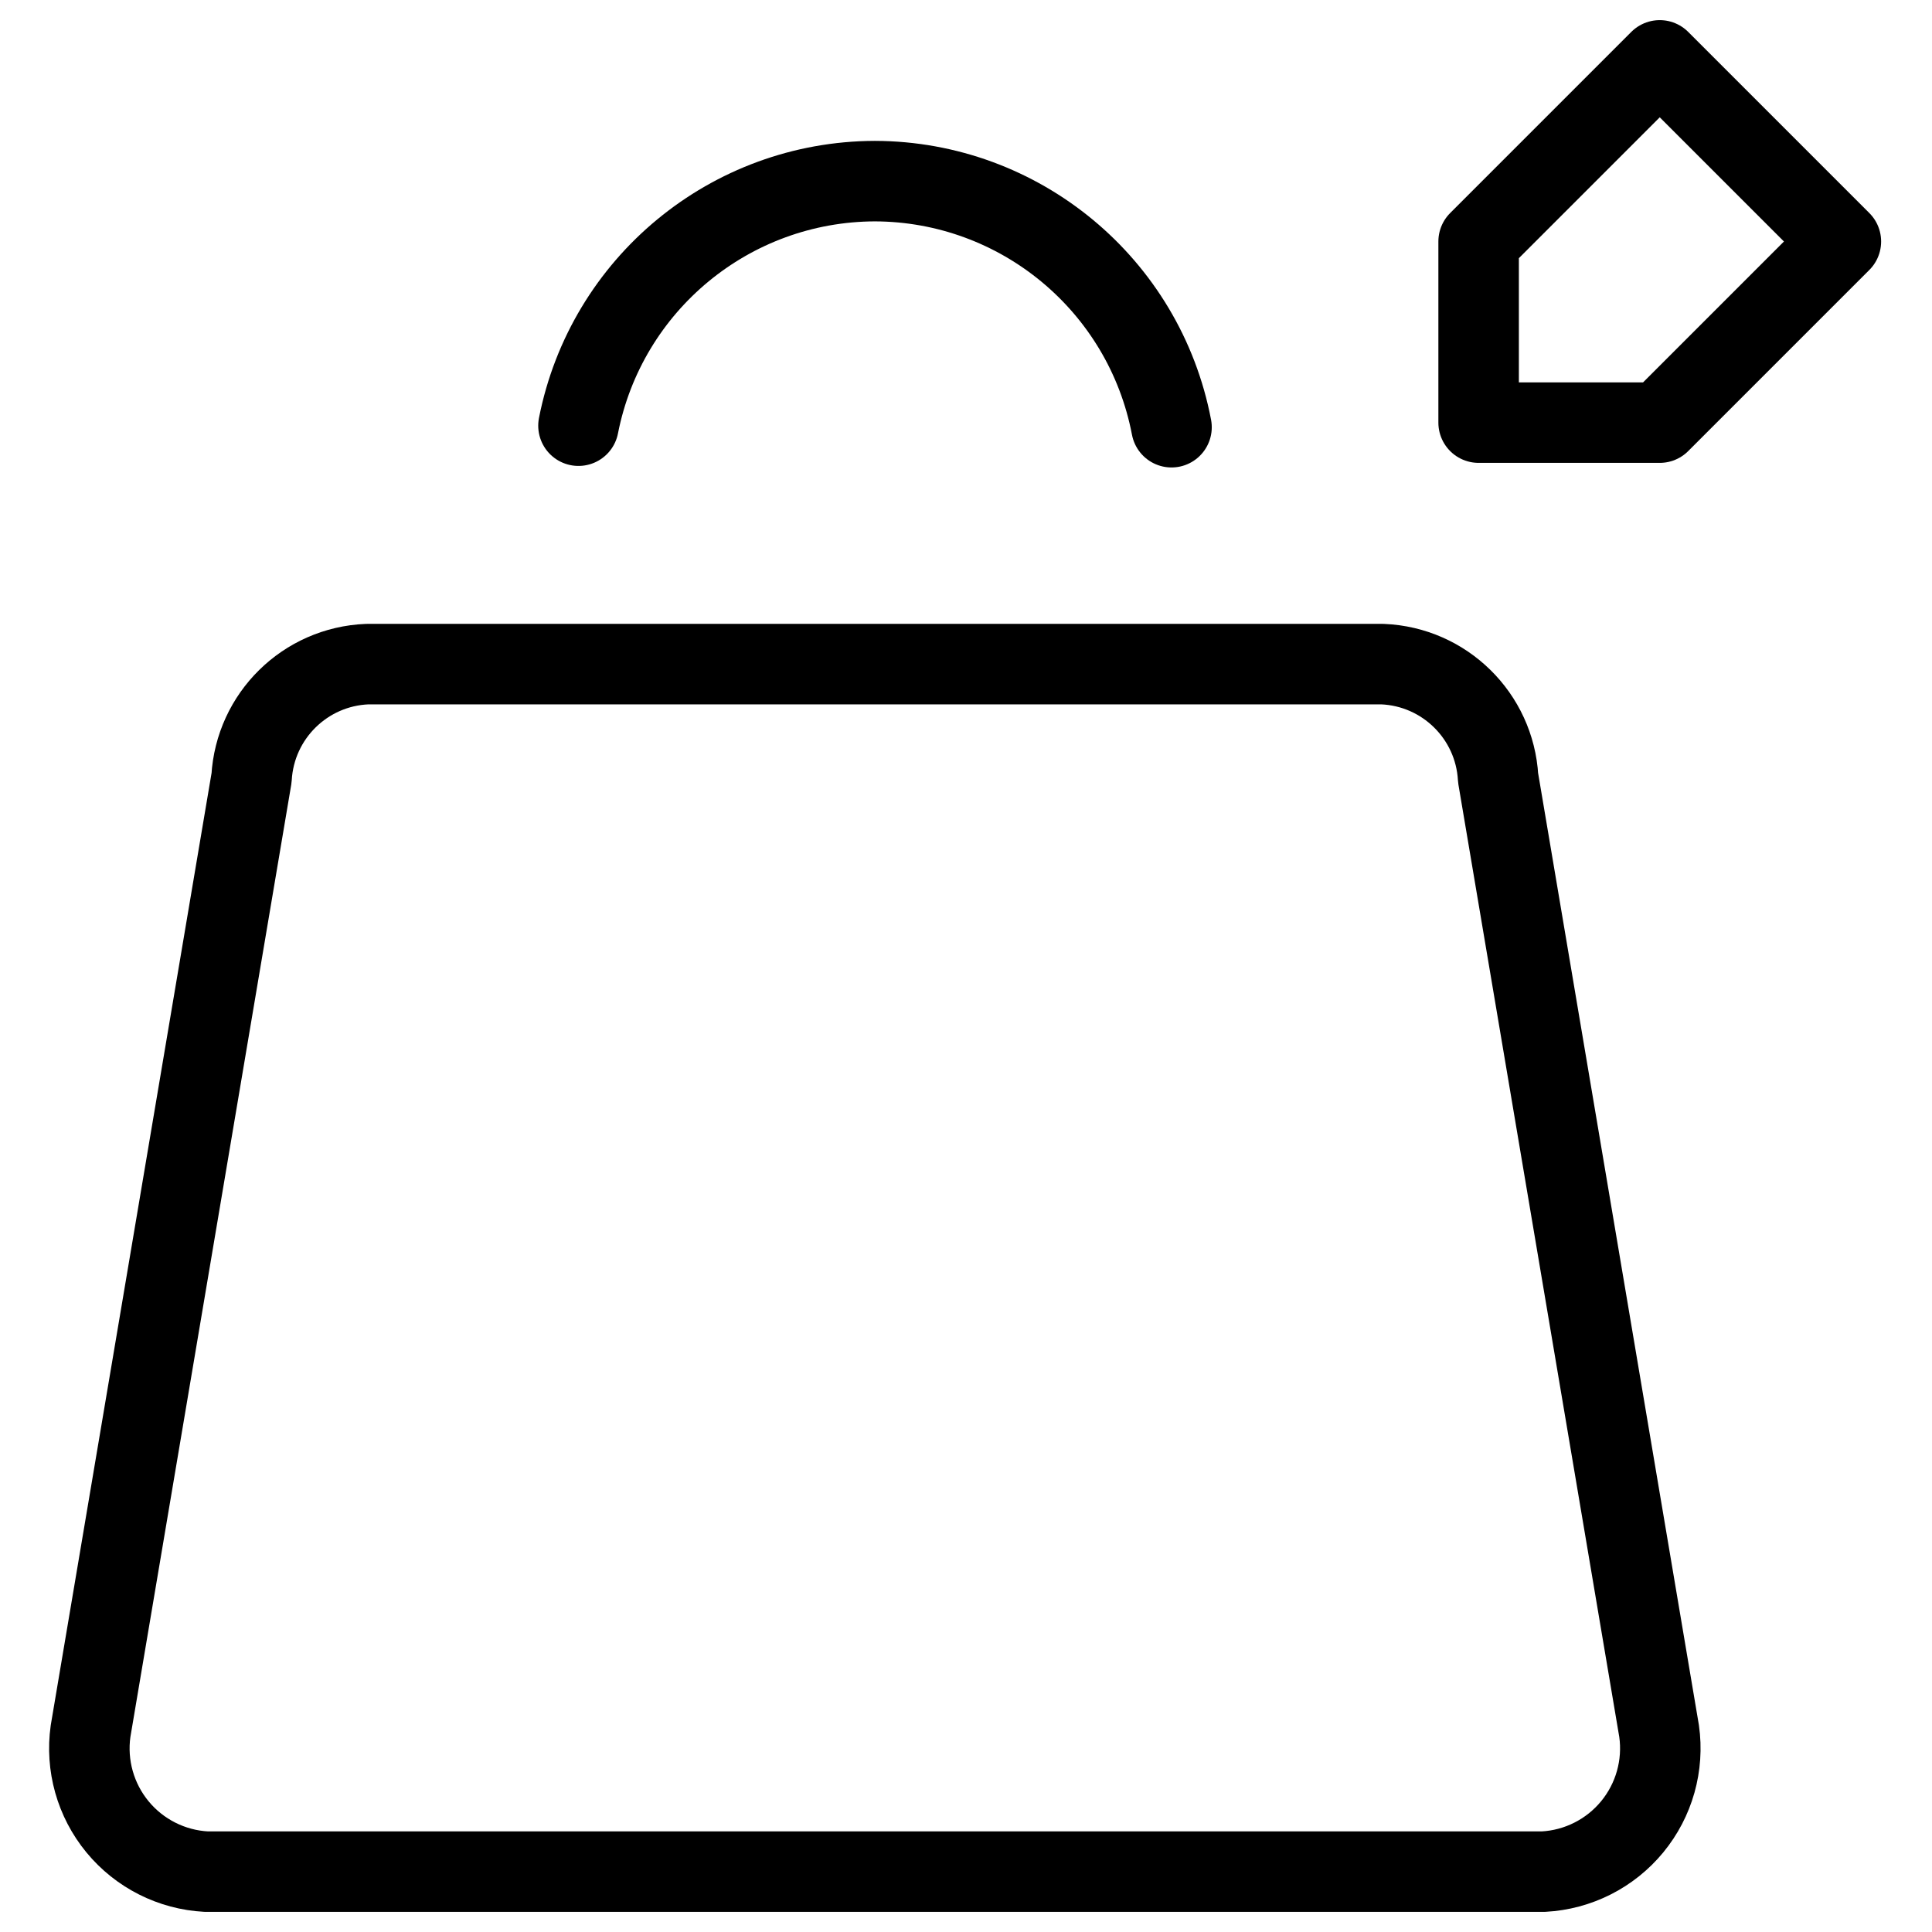
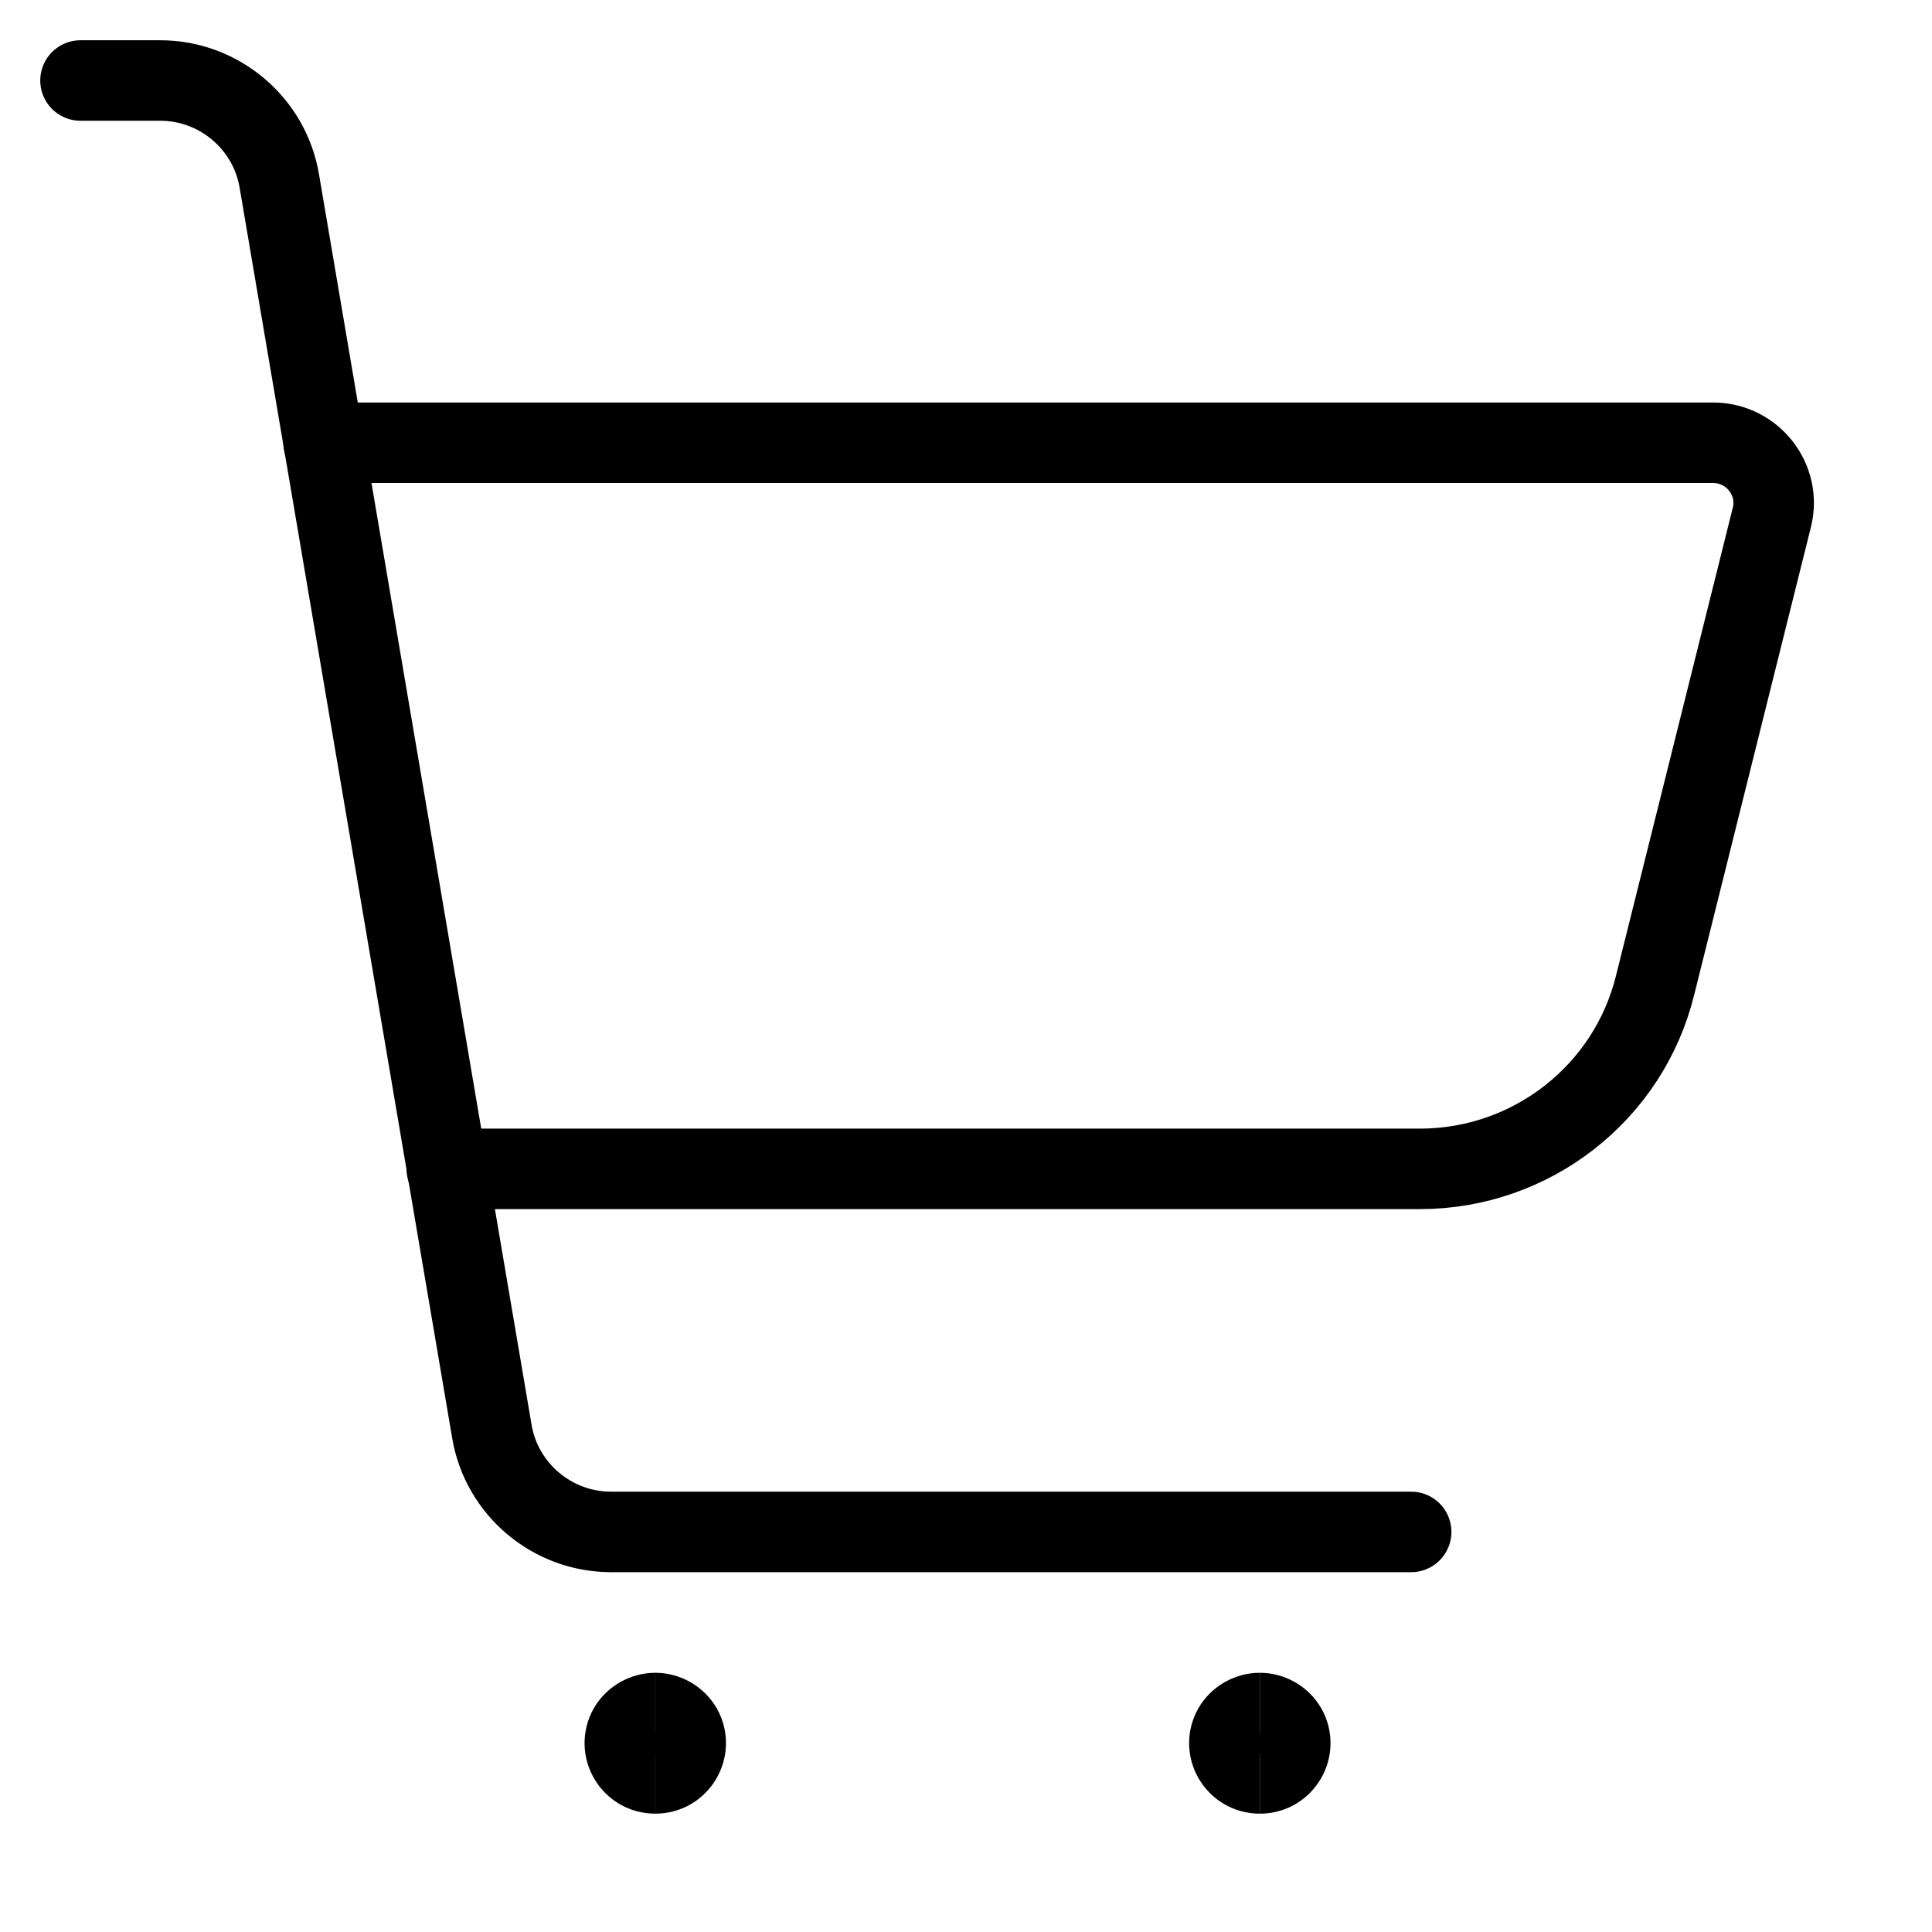
- <svg xmlns="http://www.w3.org/2000/svg" viewBox="0 0 24 24">
-   <path d="M17.174 8.25H4.561a1.5 1.5 0 0 0-1.436 1.413l-2 11.842a1.533 1.533 0 0 0 1.437 1.745h16.611a1.533 1.533 0 0 0 1.437-1.745l-2-11.842a1.5 1.5 0 0 0-1.436-1.413Z" fill="none" stroke="currentColor" stroke-linecap="round" stroke-linejoin="round" />
-   <path d="M14.553 5.307a3.763 3.763 0 0 0-3.685-3.057h0a3.764 3.764 0 0 0-3.682 3.038" fill="none" stroke="currentColor" stroke-linecap="round" stroke-linejoin="round" />
-   <path d="M20.618.75 18.368 3l0 2.25 2.25 0L22.868 3 20.618.75z" fill="none" stroke="currentColor" stroke-linecap="round" stroke-linejoin="round" />
+ <svg xmlns="http://www.w3.org/2000/svg" fill="none" viewBox="-0.5 -0.5 24 24">
+   <path stroke="currentcolor" stroke-linecap="round" stroke-linejoin="round" d="M.5.5h.99c.73,0,1.36.53,1.48,1.25l2.64,15.53c.12.72.75,1.25,1.48,1.25h9.94" />
+   <path stroke="currentcolor" d="M15.15,20.78c.13,0,.26.07.33.19.14.25-.04.56-.33.56" />
+   <path stroke="currentcolor" d="M15.15,20.78c-.13,0-.26.07-.33.19-.14.25.04.56.33.56" />
+   <path stroke="currentcolor" d="M7.64,20.78c.13,0,.26.07.33.19.14.25-.04.56-.33.56" />
+   <path stroke="currentcolor" d="M7.64,20.78c-.13,0-.26.07-.33.19-.14.25.04.56.33.56" />
+   <path stroke="currentcolor" stroke-linecap="round" stroke-linejoin="round" d="M3.52,5h17.26c.49,0,.85.46.73.93l-1.45,5.81c-.33,1.34-1.54,2.28-2.92,2.28H5.05" />
</svg>
